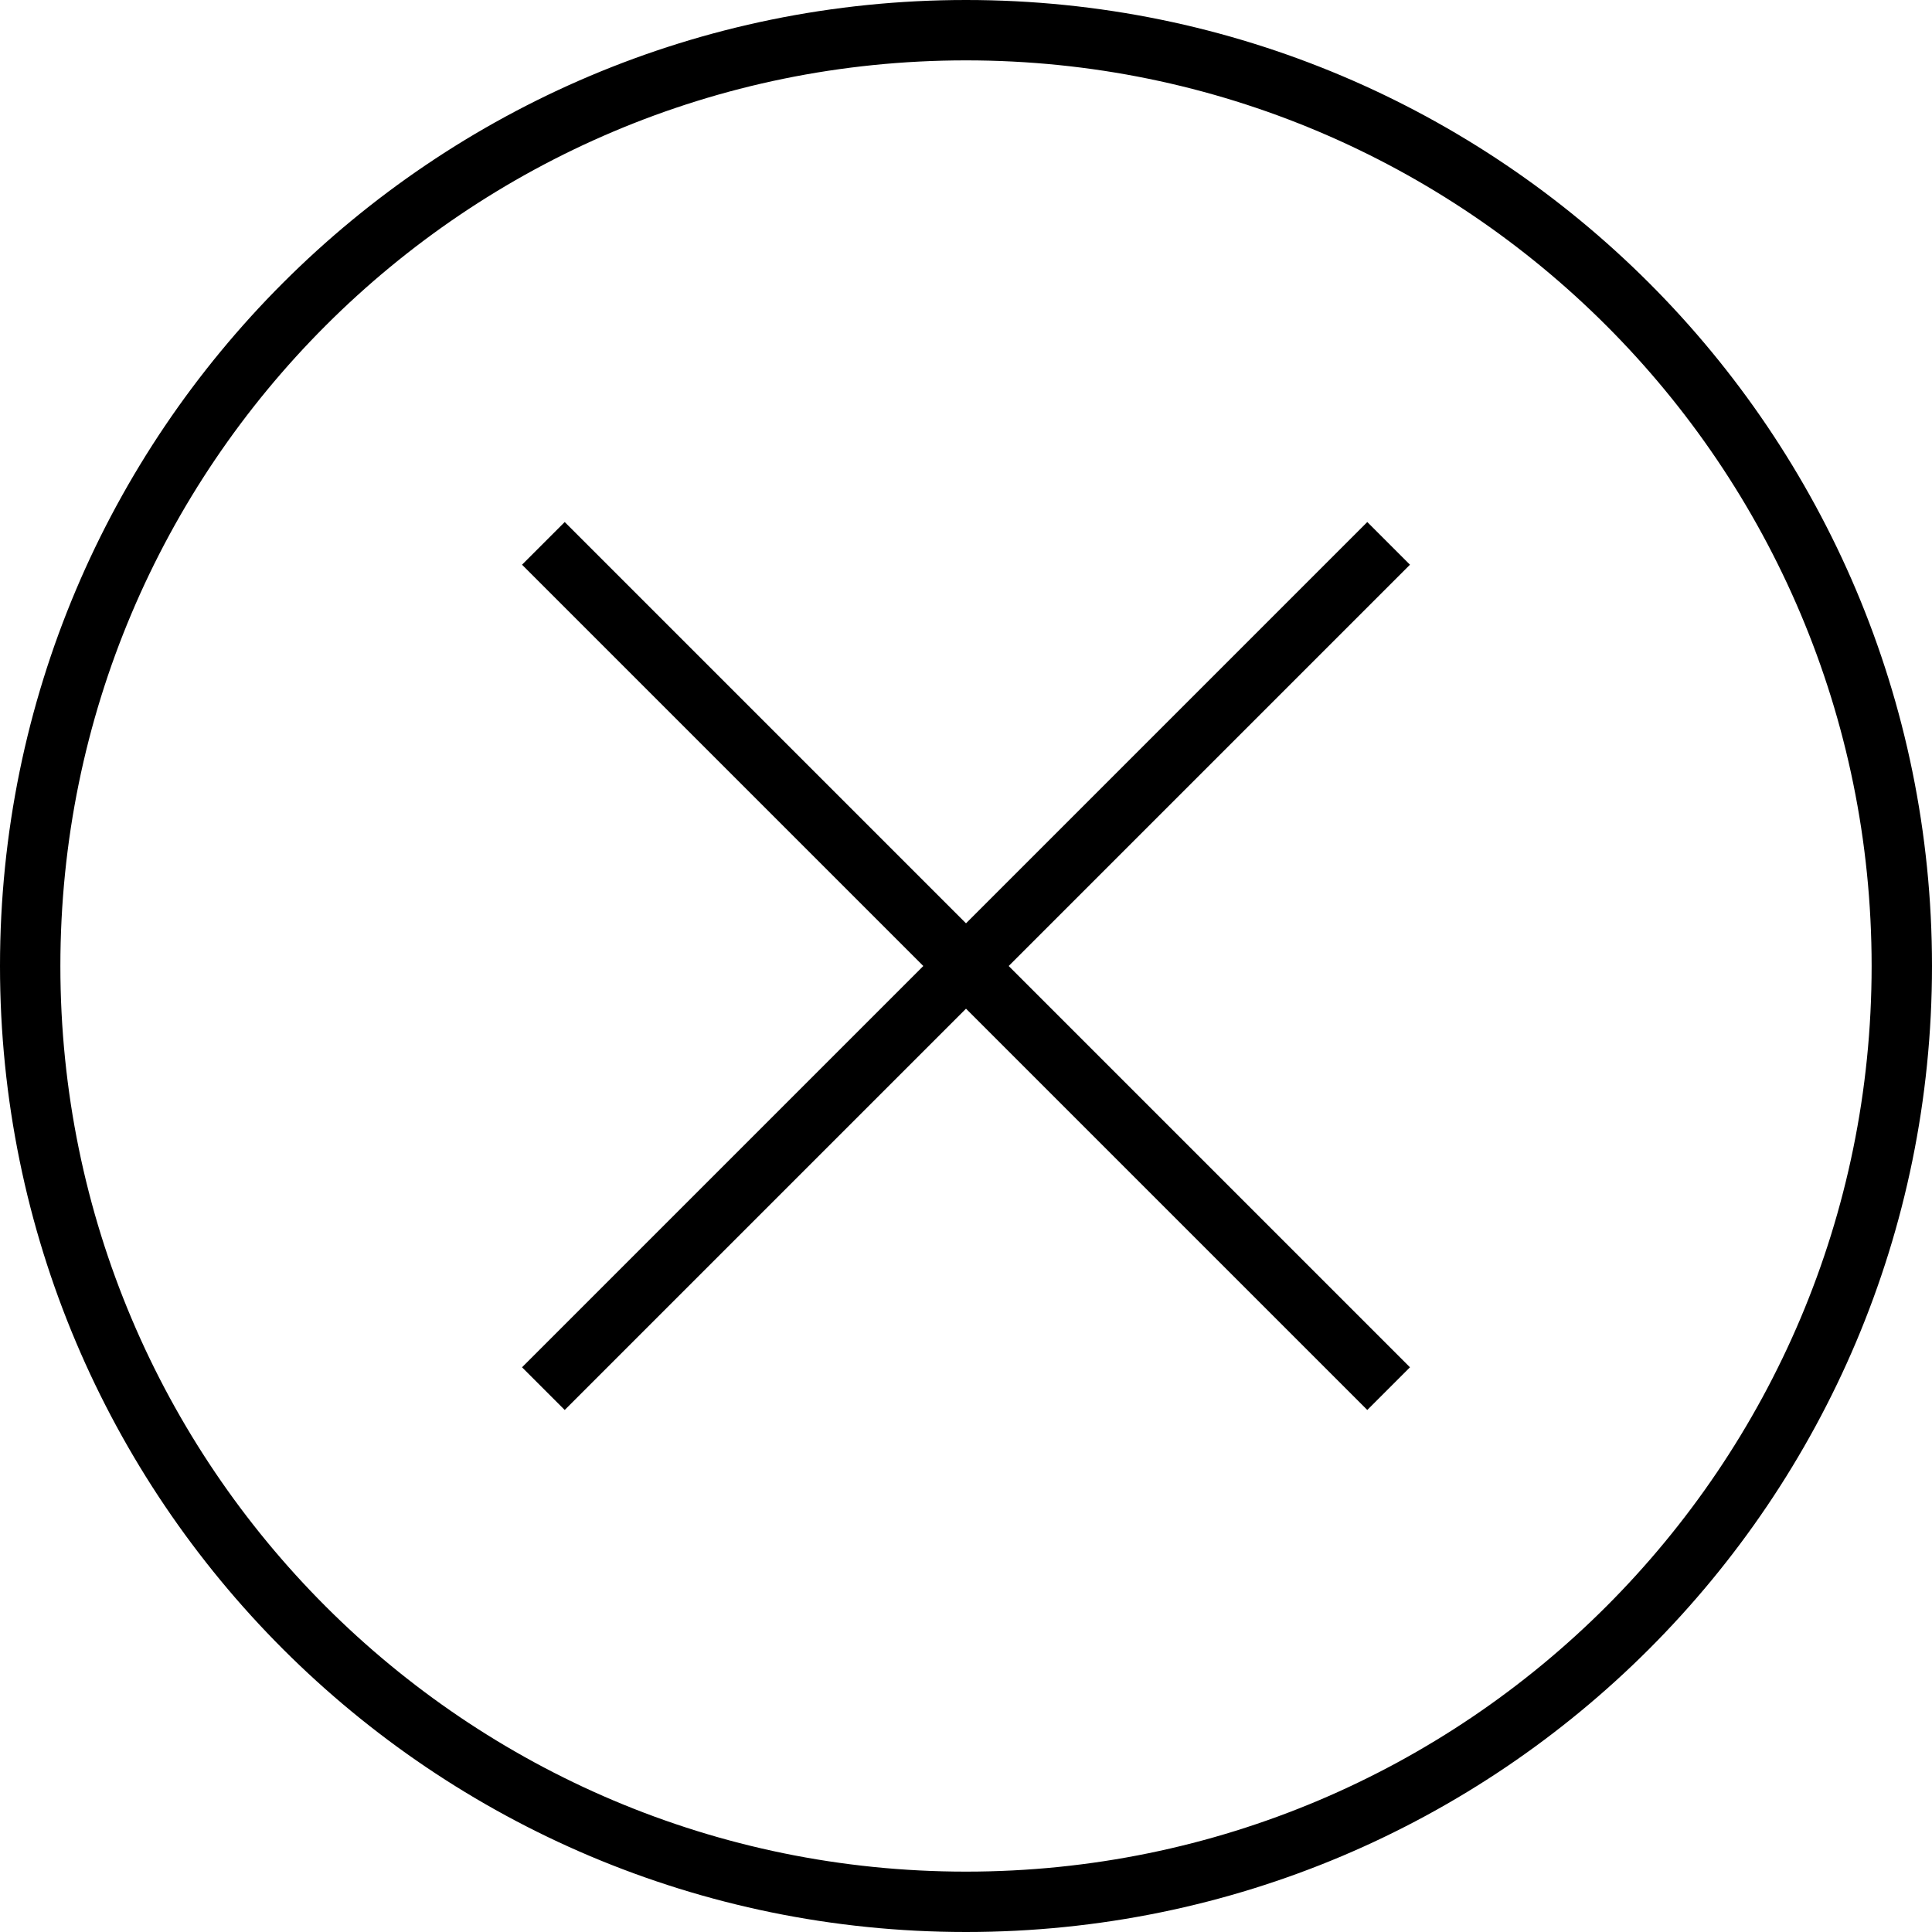
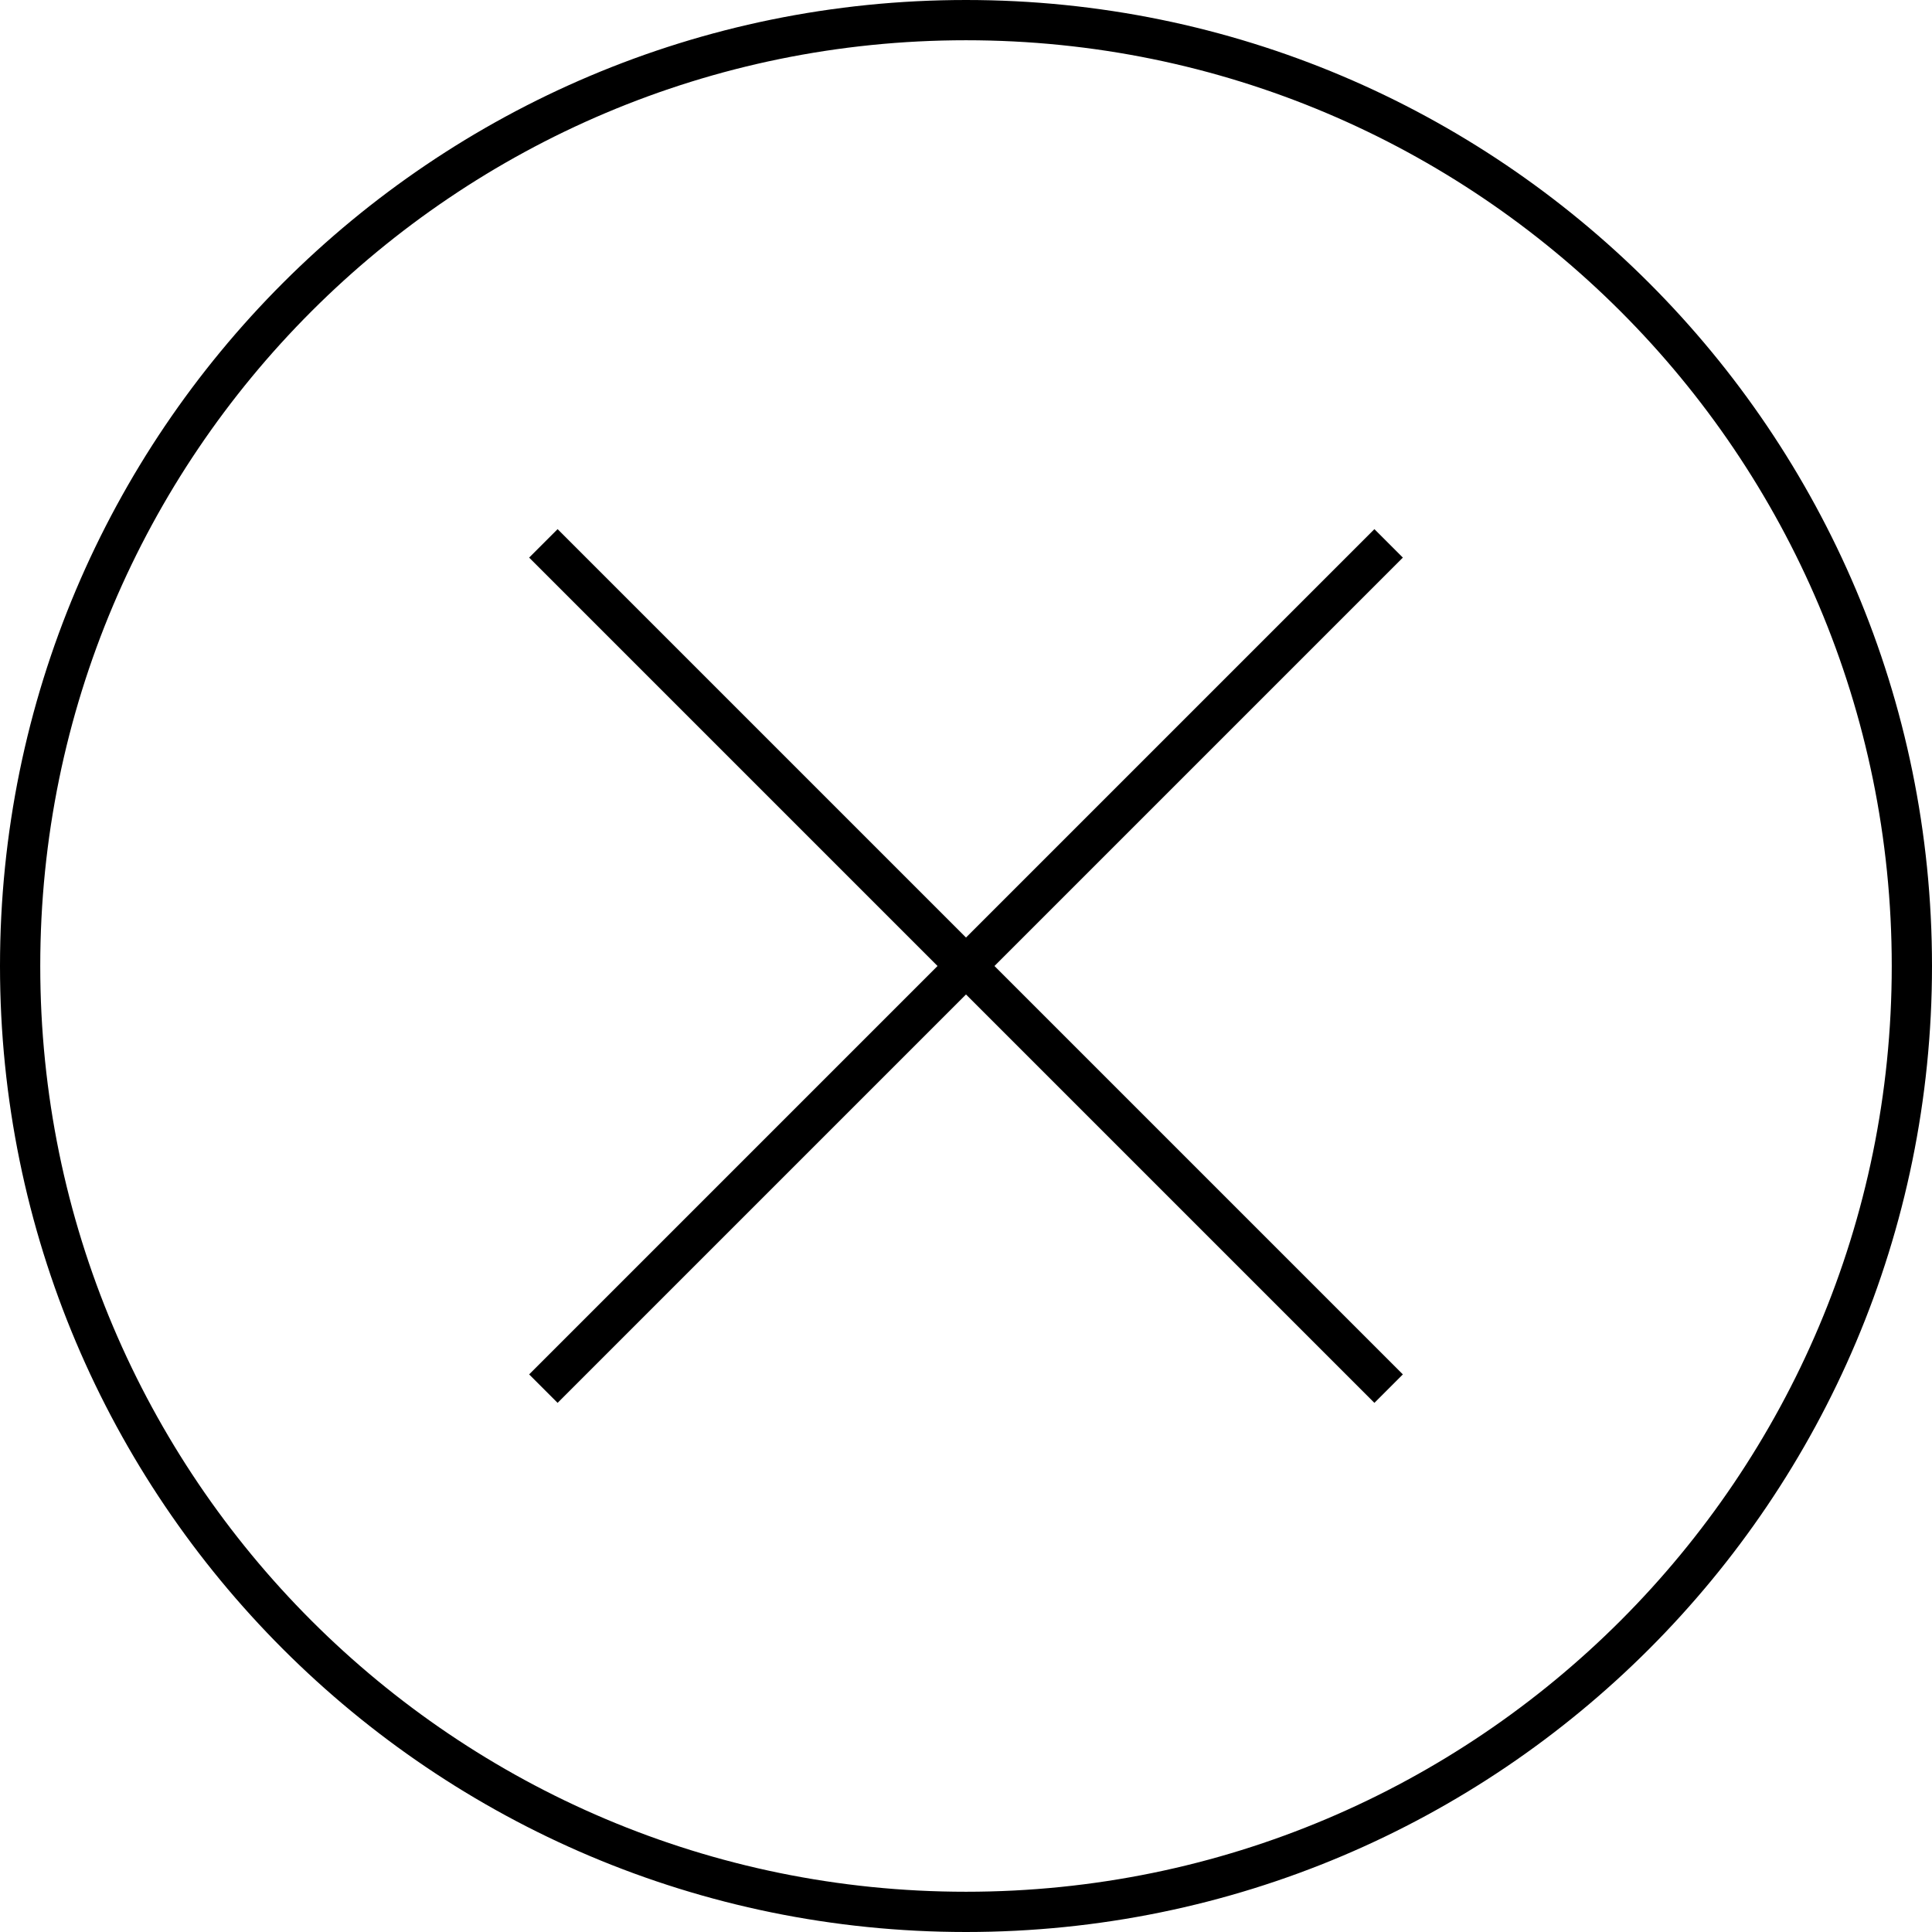
- <svg xmlns="http://www.w3.org/2000/svg" width="32px" height="32px" viewBox="0 0 32 32" version="1.1">
+ <svg xmlns="http://www.w3.org/2000/svg" width="48px" height="48px" viewBox="0 0 48 48" version="1.1">
  <defs />
  <g id="page" stroke="none" stroke-width="1" fill="none" fill-rule="evenodd">
    <g id="unchecked-circle-line" stroke="#000000">
-       <path d="M9,9 L23,23" id="Line" />
-       <path d="M23,9 L9,23" id="Line" />
-       <circle id="Oval-7" cx="16" cy="16" r="15.5" />
+       <path d="M13.5,13.5 L34.5,34.5" id="Line" />
+       <path d="M34.5,13.5 L13.5,34.5" id="Line" />
+       <circle id="Oval-7" cx="24" cy="24" r="23.5" />
    </g>
  </g>
</svg>
